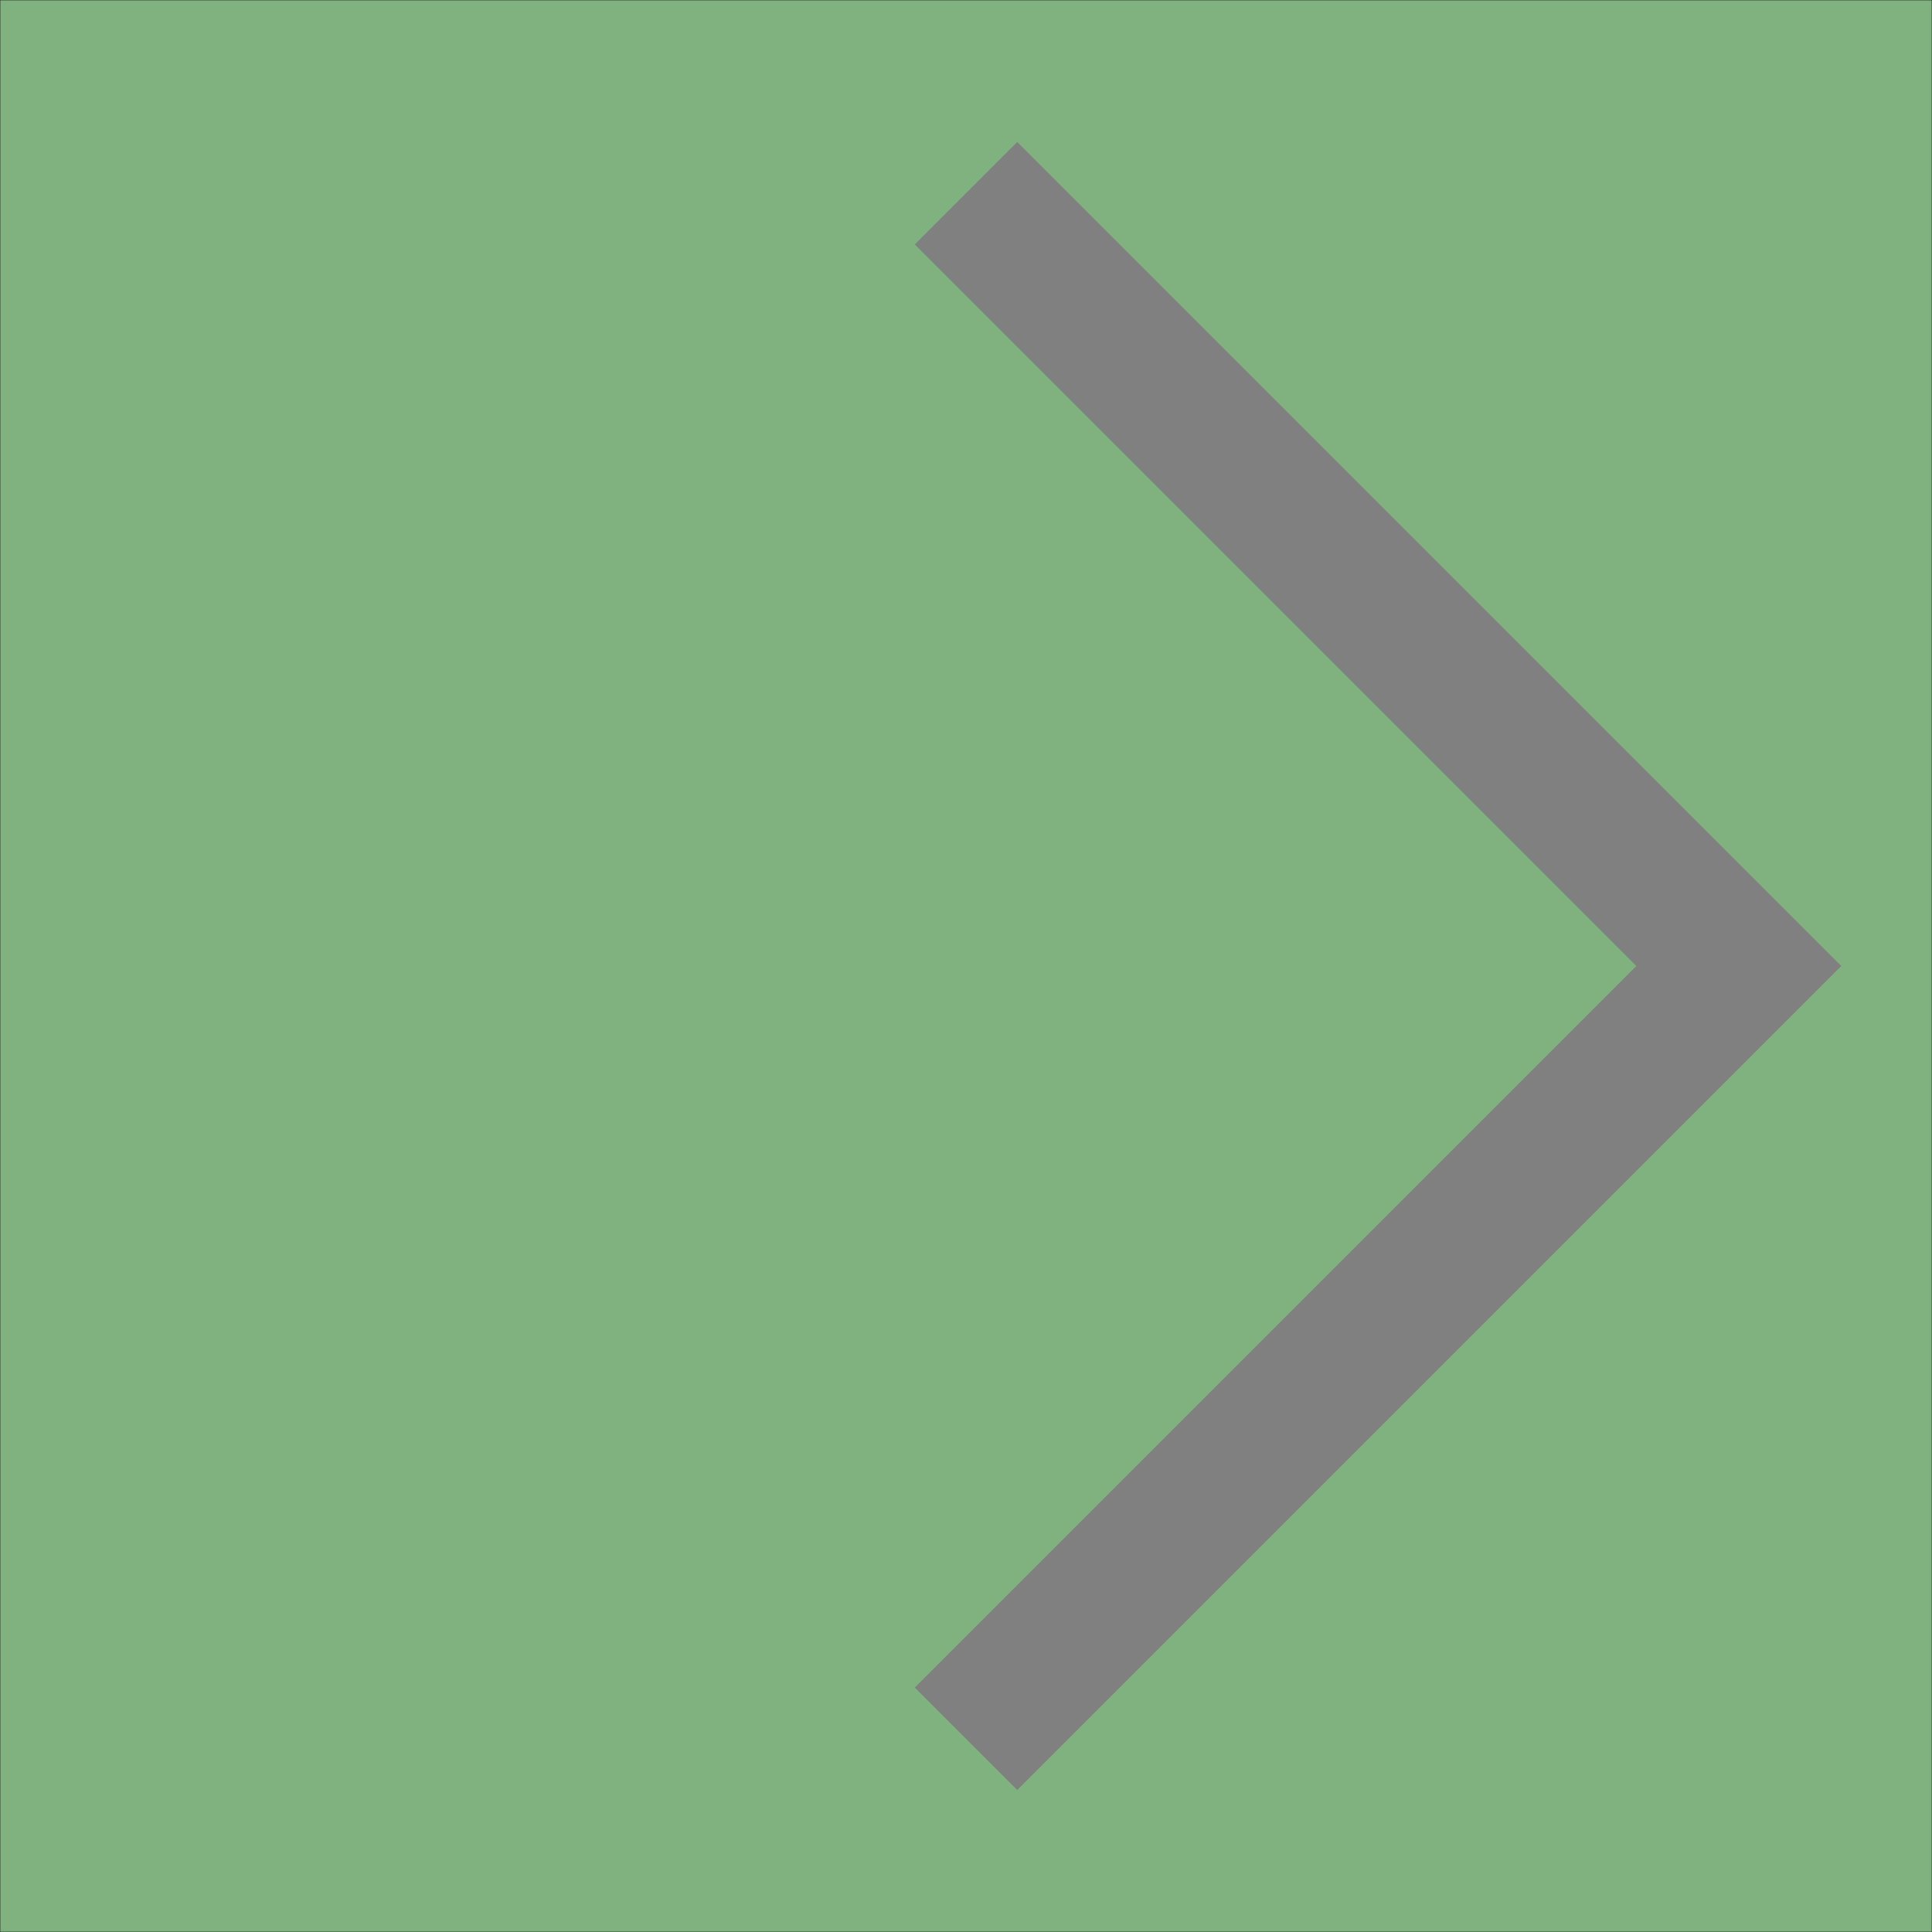
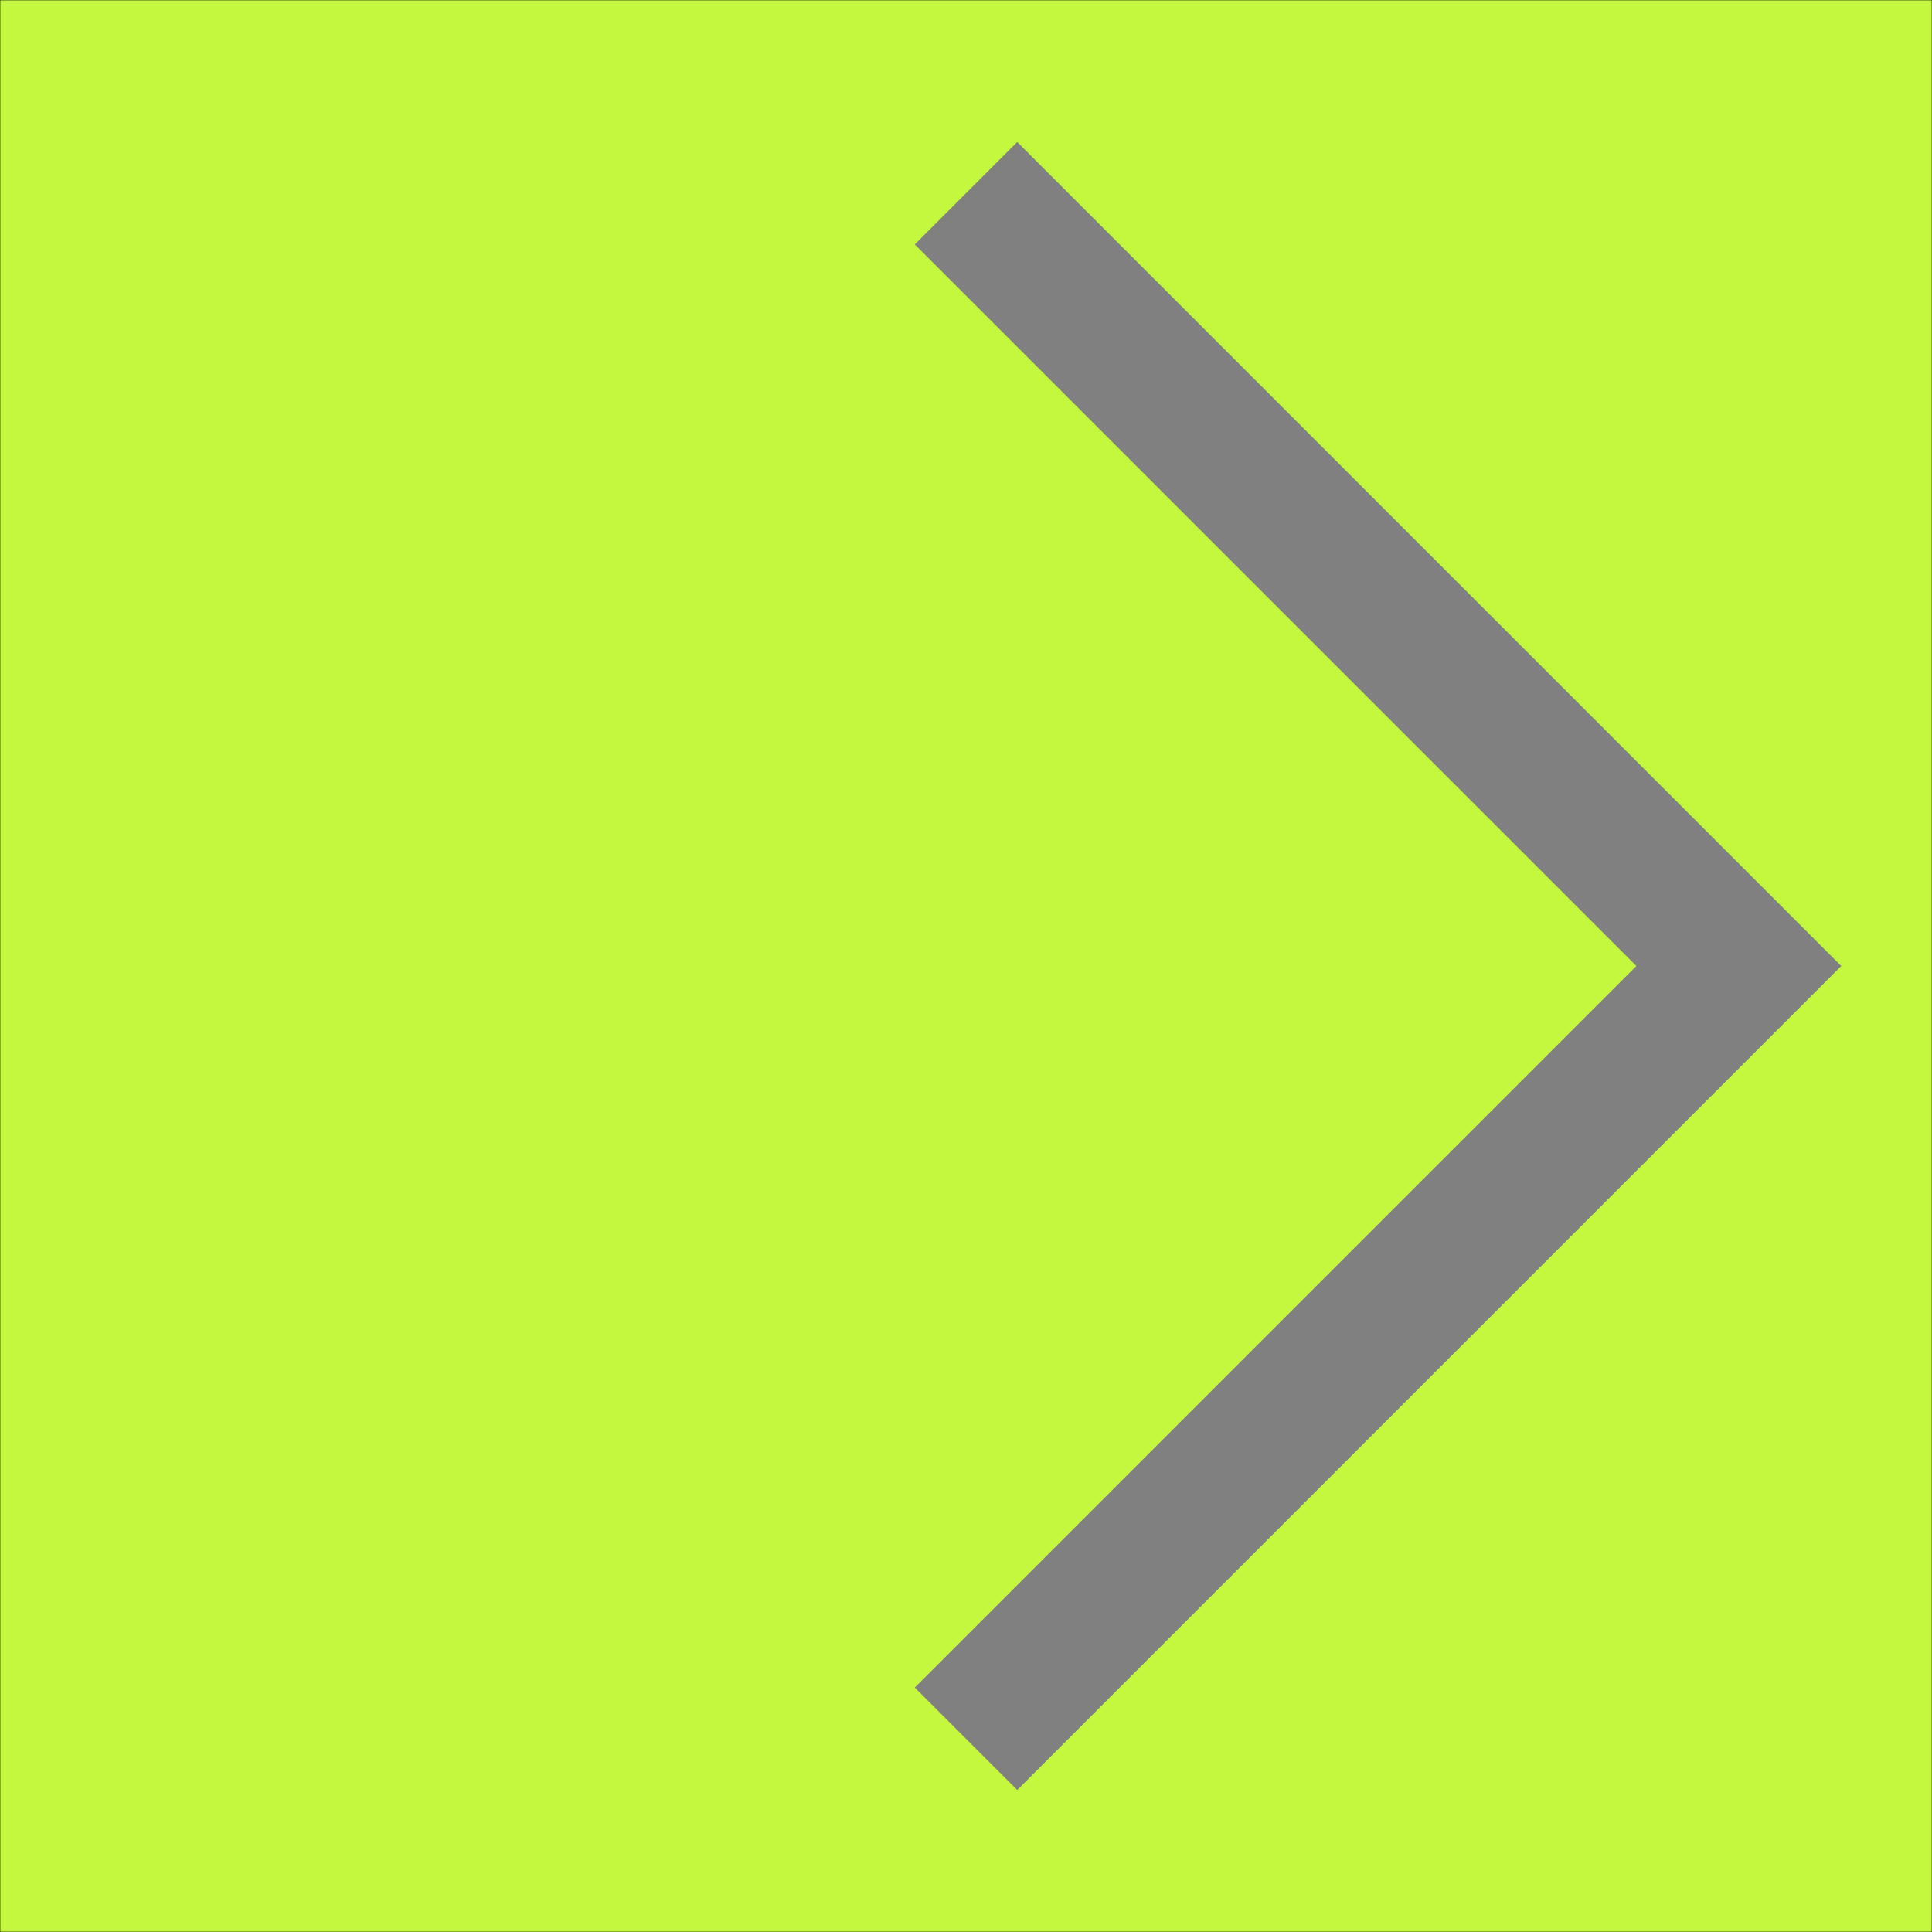
<svg xmlns="http://www.w3.org/2000/svg" version="1.1" width="40.0" height="40.0" font-size="1" viewBox="0 0 40 40">
  <g>
-     <g stroke="rgb(0,0,0)" stroke-opacity="1.0" fill-opacity="0.0" stroke-width="1.0e-2" stroke-linecap="butt" stroke-linejoin="miter" font-size="1.0em" stroke-miterlimit="10.0">
-       <g transform="matrix(1.0,0.0,0.0,1.0,20.0,20.0)">
-         <g fill="rgb(128,178,128)" fill-opacity="1.0">
-           <path d="M 20.0,20.0 v -40.0 h -40.0 v 40.0 h 40.0 Z" />
-         </g>
-         <g stroke="rgb(128,128,128)" stroke-opacity="1.0" fill-opacity="0.0" stroke-width="3.0">
-           <path d="M 0.0,16.0 l 16.0,-16.0 l -16.0,-16.0 " />
-         </g>
+     <g transform="matrix(1.0,0.0,0.0,1.0,20.0,20.0)">
+       <g stroke="rgb(0,0,0)" stroke-opacity="1.0" fill="rgb(196,248,62)" fill-opacity="1.0" stroke-width="1.0e-2" font-size="1.0em">
+         <path d="M 20.0,20.0 v -40.0 h -40.0 v 40.0 h 40.0 Z" />
+       </g>
+     </g>
+     <g transform="matrix(1.0,0.0,0.0,1.0,20.0,20.0)">
+       <g stroke="rgb(128,128,128)" stroke-opacity="1.0" fill="rgb(0,0,0)" fill-opacity="0.0" stroke-width="3.0" font-size="1.0em">
+         <path d="M 0.0,16.0 l 16.0,-16.0 l -16.0,-16.0 " />
      </g>
    </g>
  </g>
</svg>
